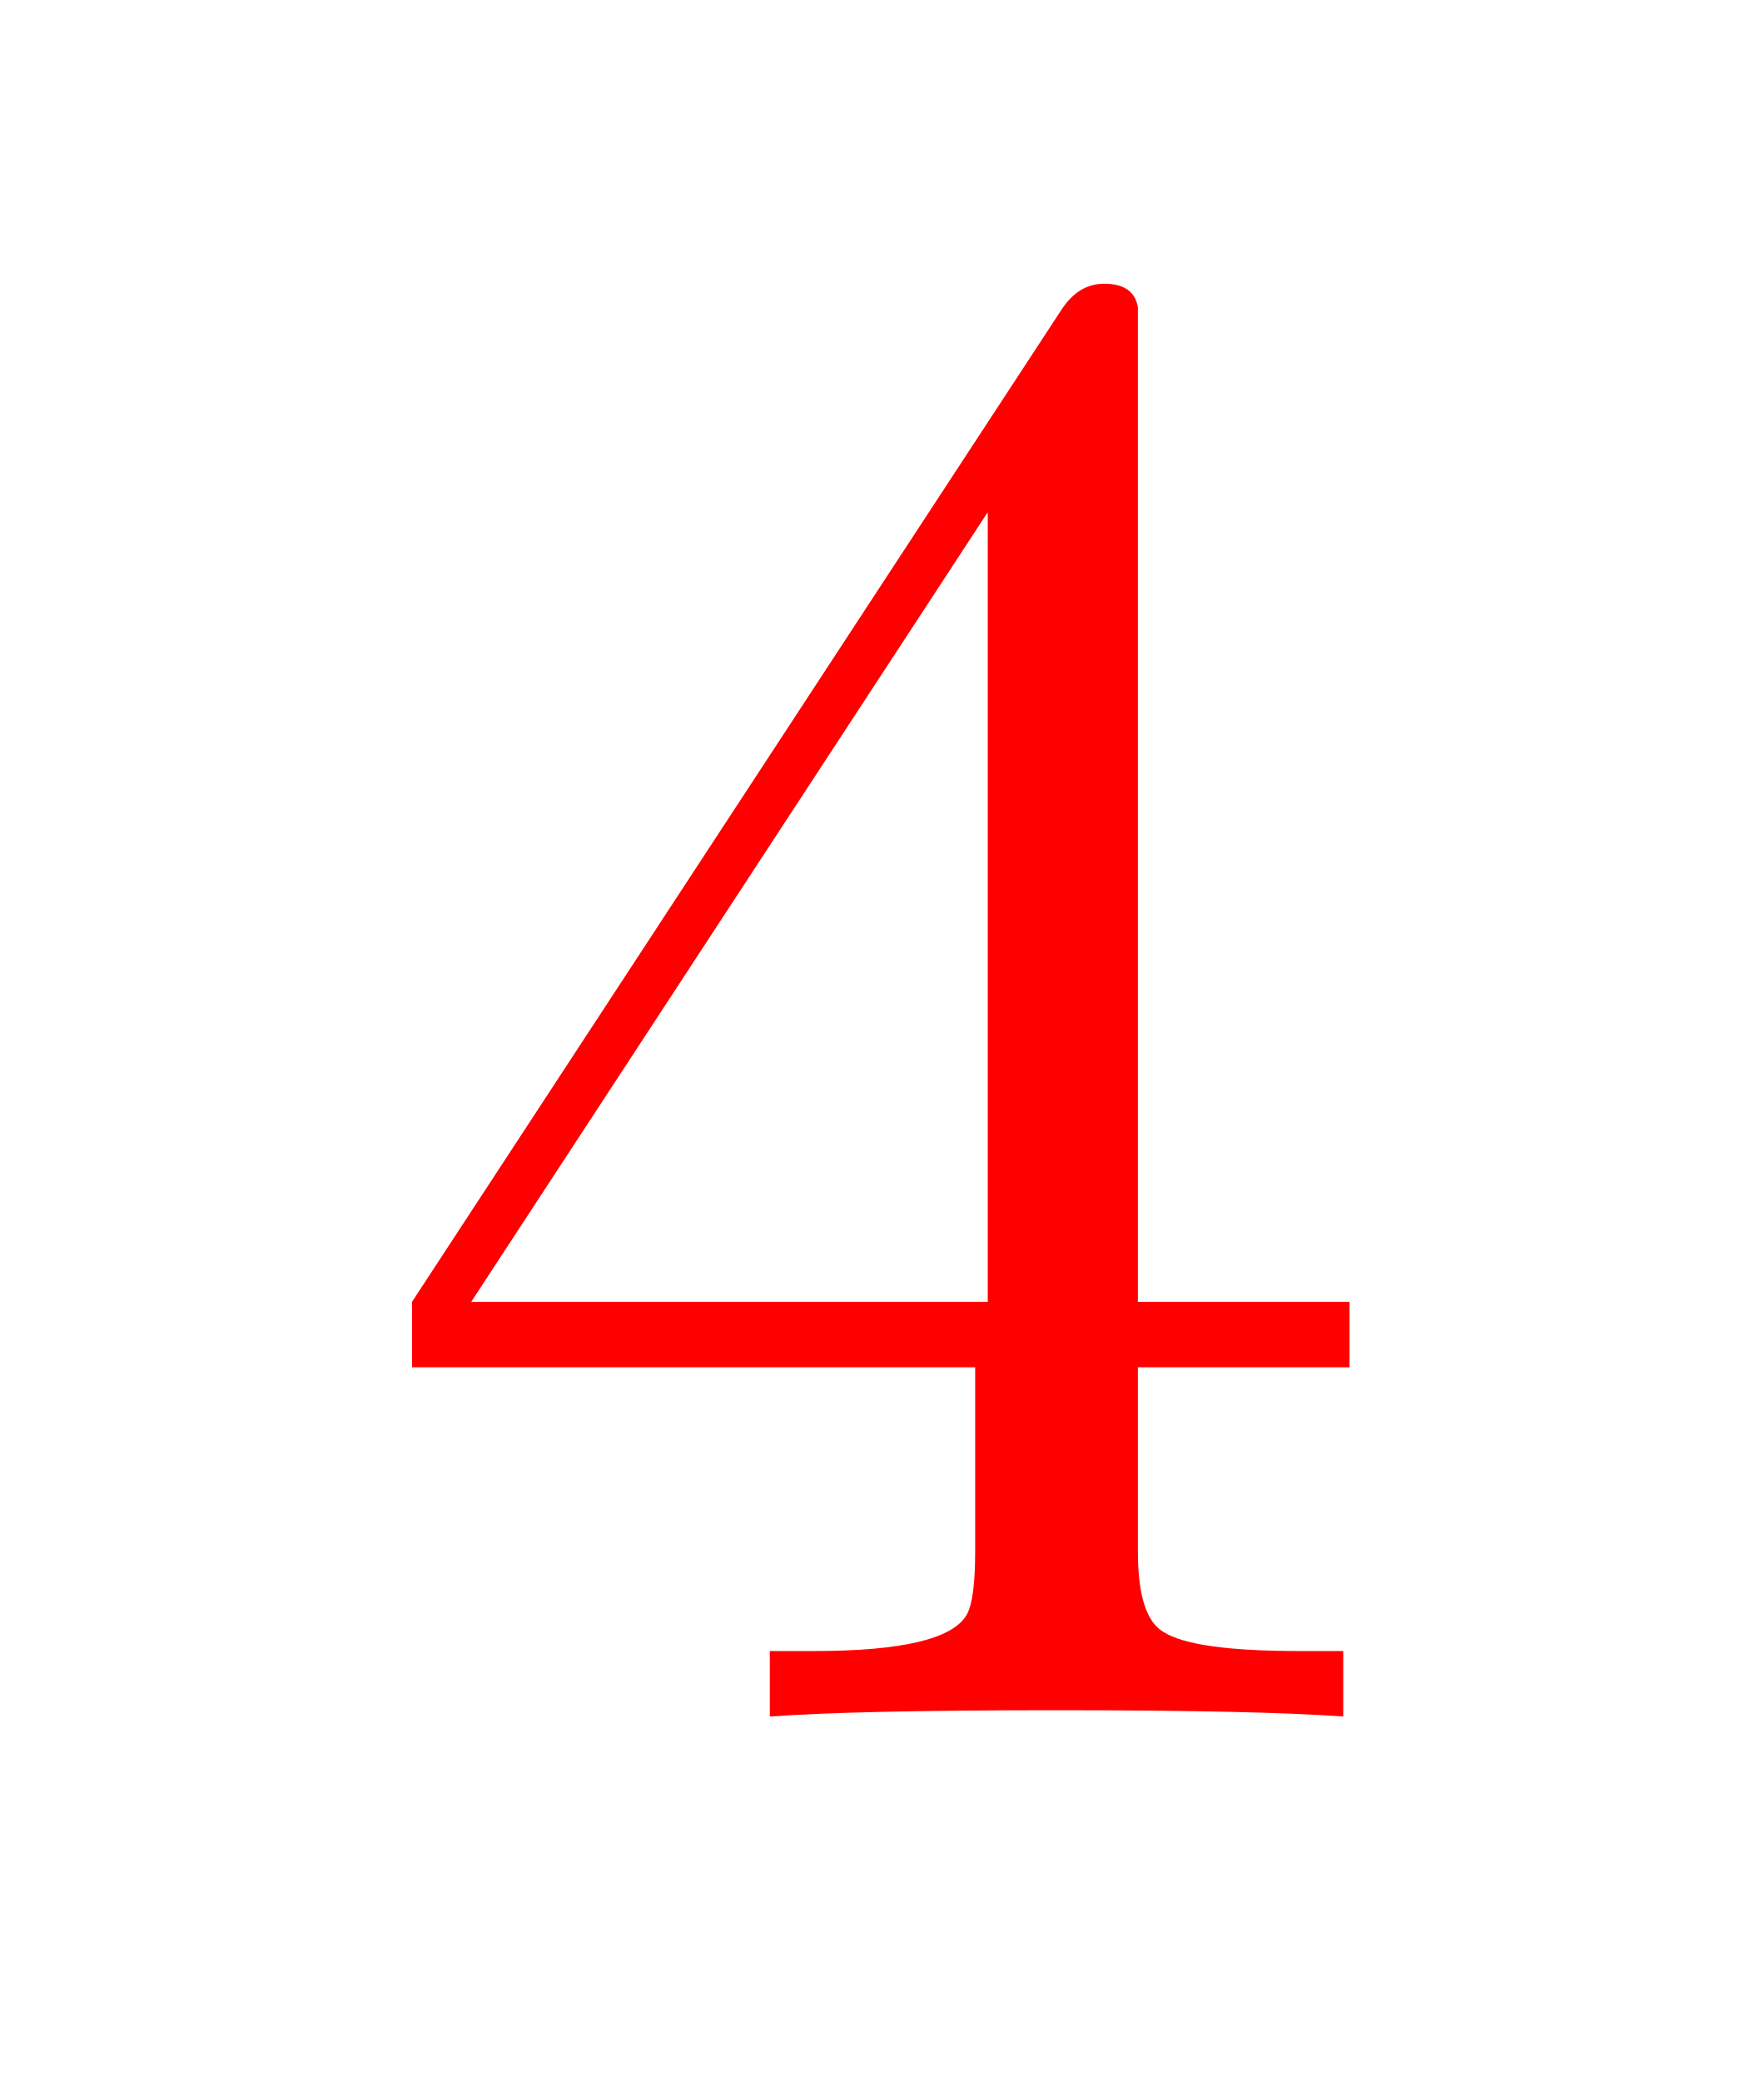
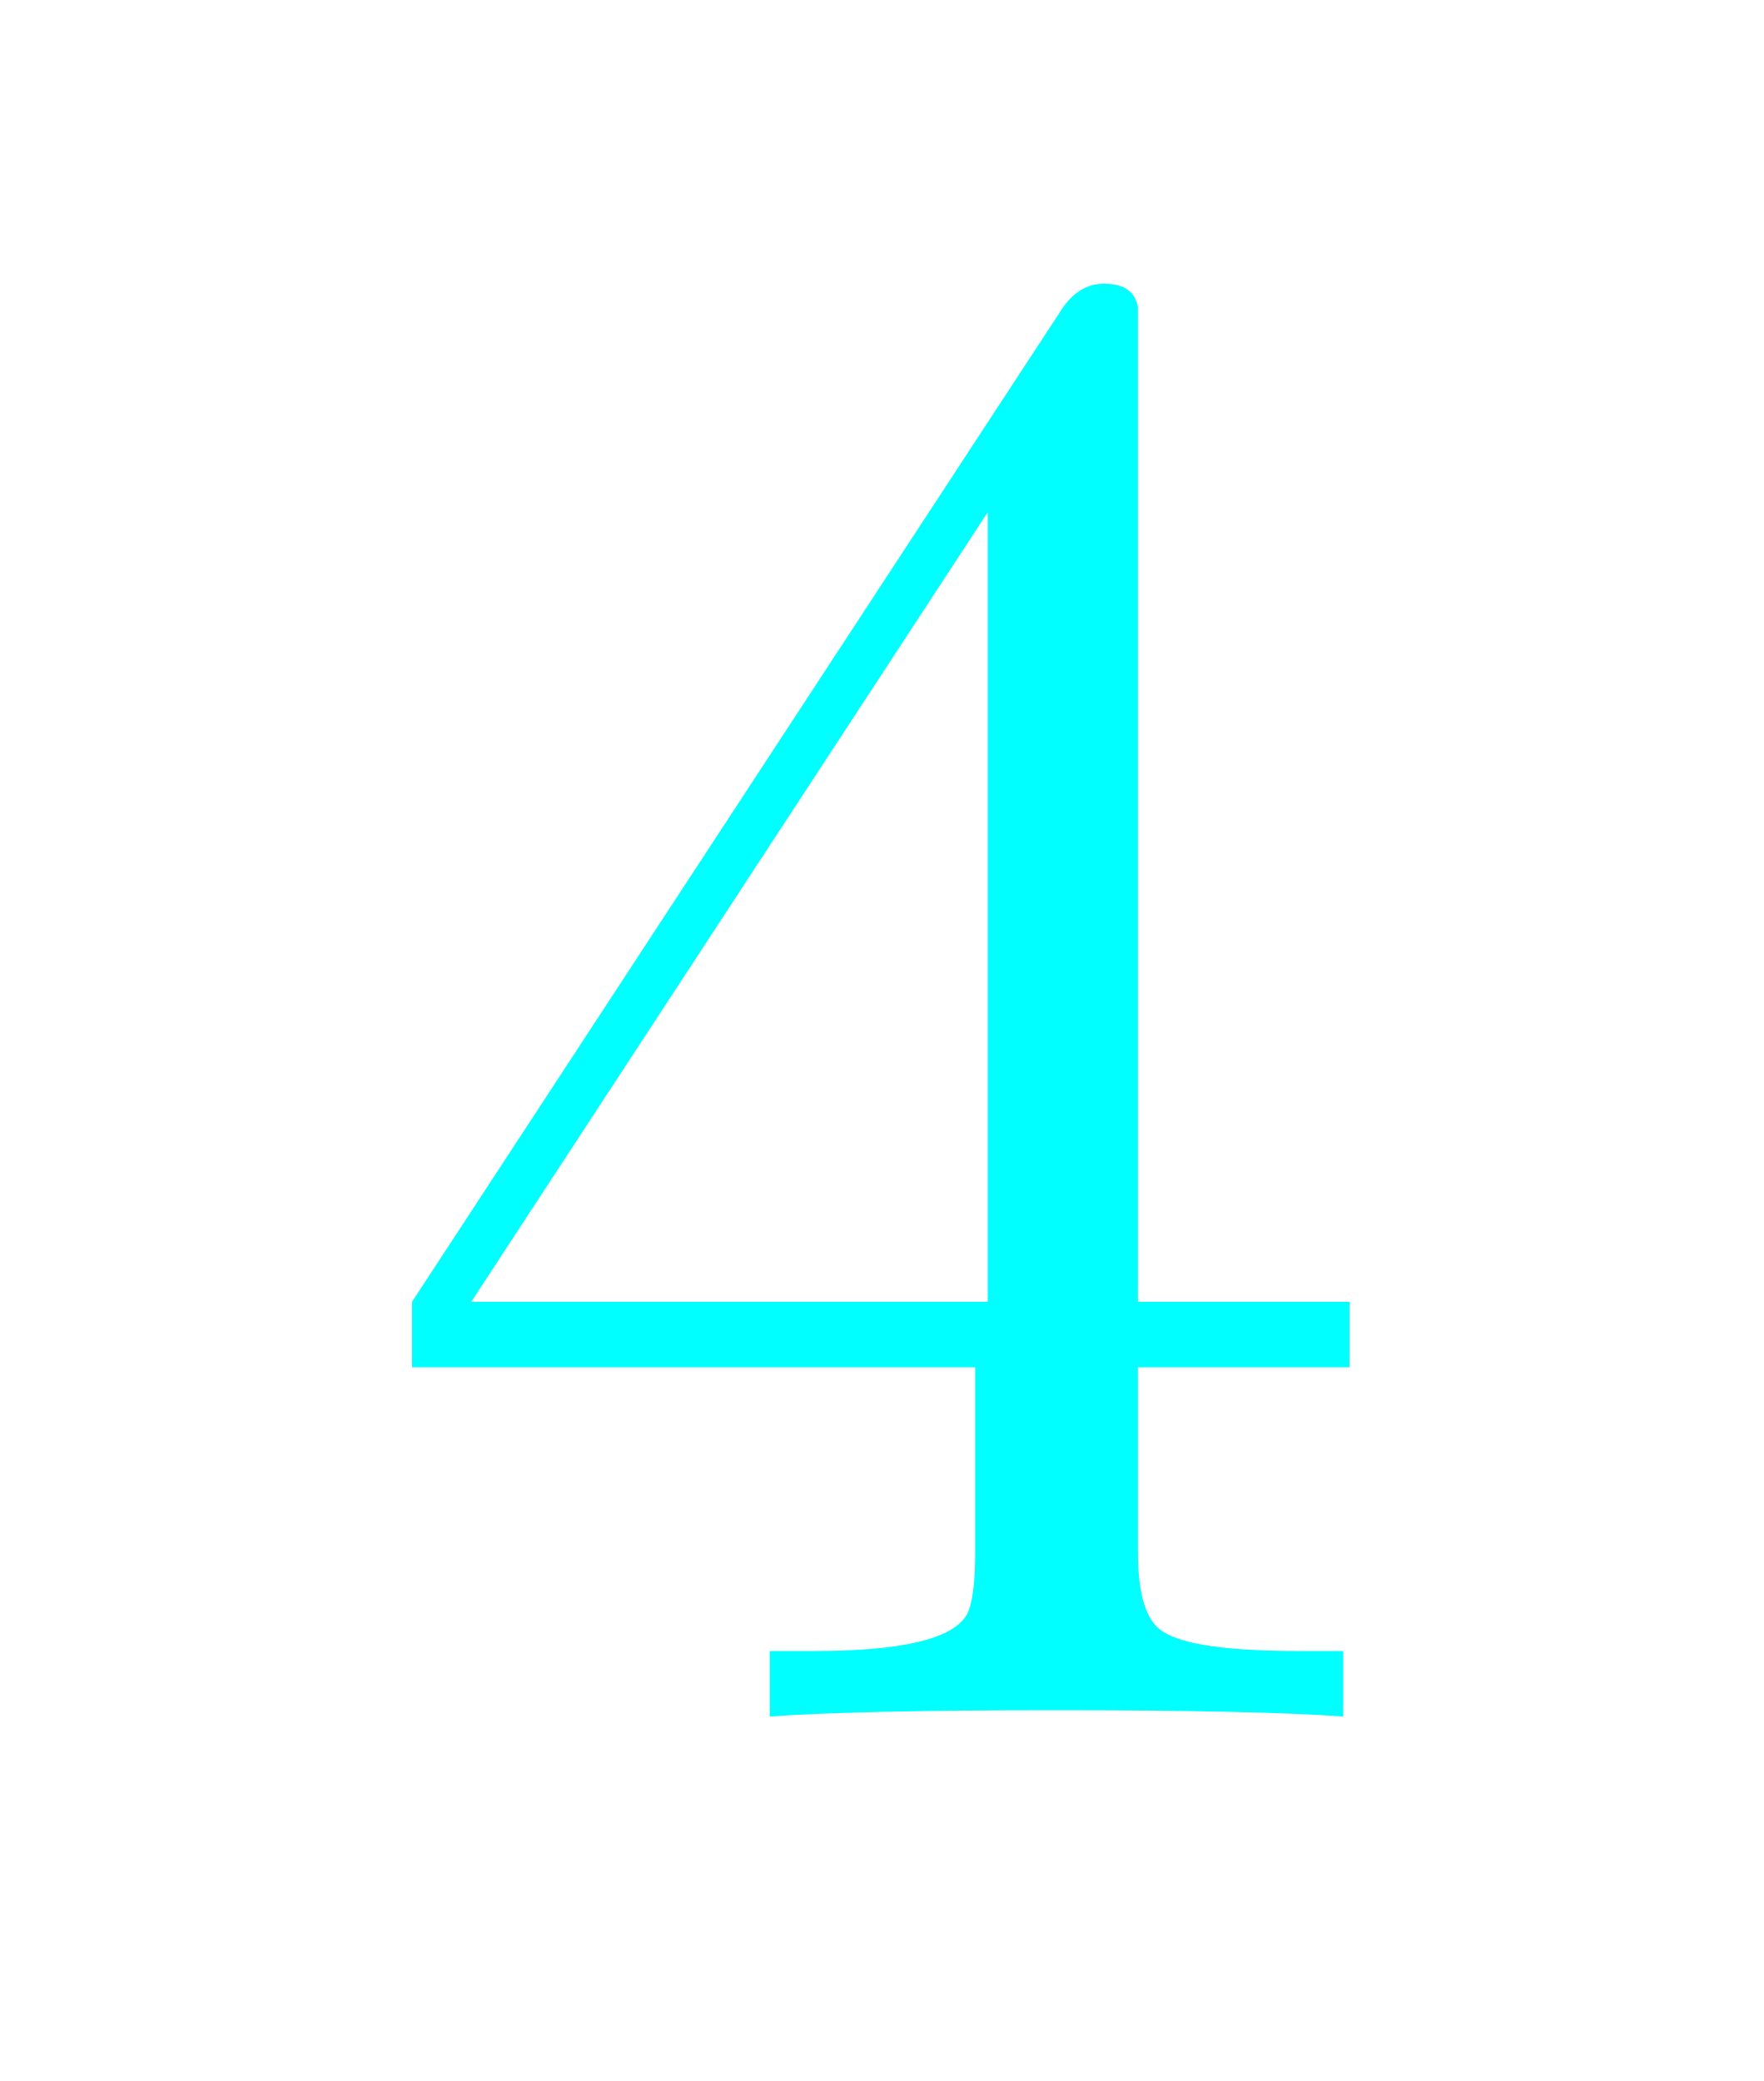
<svg xmlns="http://www.w3.org/2000/svg" style="fill-opacity:1; color-rendering:auto; color-interpolation:auto; text-rendering:auto; stroke:black; stroke-linecap:square; stroke-miterlimit:10; shape-rendering:auto; stroke-opacity:1; fill:black; stroke-dasharray:none; font-weight:normal; stroke-width:1; font-family:'Dialog'; font-style:normal; stroke-linejoin:miter; font-size:12px; stroke-dashoffset:0; image-rendering:auto;" width="50" height="59">
  <defs id="genericDefs" />
  <g id="eq">
-     <g transform="scale(60,60) translate(0.1667,0.8111) scale(0.01,0.01)" style="font-size:100px; fill:red; text-rendering:geometricPrecision; image-rendering:optimizeQuality; color-rendering:optimizeQuality; font-family:'jlm_cmr10'; stroke:red; color-interpolation:linearRGB;" id="0">
+     <g transform="scale(60,60) translate(0.1667,0.8111) scale(0.01,0.01)" style="font-size:100px; fill:aqua; text-rendering:geometricPrecision; image-rendering:optimizeQuality; color-rendering:optimizeQuality; font-family:'jlm_cmr10'; stroke:aqua; color-interpolation:linearRGB;" id="0">
      <path style="stroke:none;" d="M2.797 -16.5 L2.797 -19.594 L33.5 -66.5 Q34.297 -67.703 35.5 -67.703 Q36.906 -67.703 37.094 -66.594 L37.094 -65.094 L37.094 -19.594 L47.094 -19.594 L47.094 -16.5 L37.094 -16.5 L37.094 -7.797 Q37.094 -4.703 38.297 -4 Q39.703 -3.094 44.703 -3.094 L46.797 -3.094 L46.797 0 Q42.703 -0.297 33.203 -0.297 Q23.797 -0.297 19.703 0 L19.703 -3.094 L21.797 -3.094 Q28 -3.094 29 -4.797 Q29.406 -5.5 29.406 -7.797 L29.406 -16.5 L2.797 -16.5 ZM30 -19.594 L30 -56.906 L5.594 -19.594 L30 -19.594 Z" />
    </g>
  </g>
</svg>
